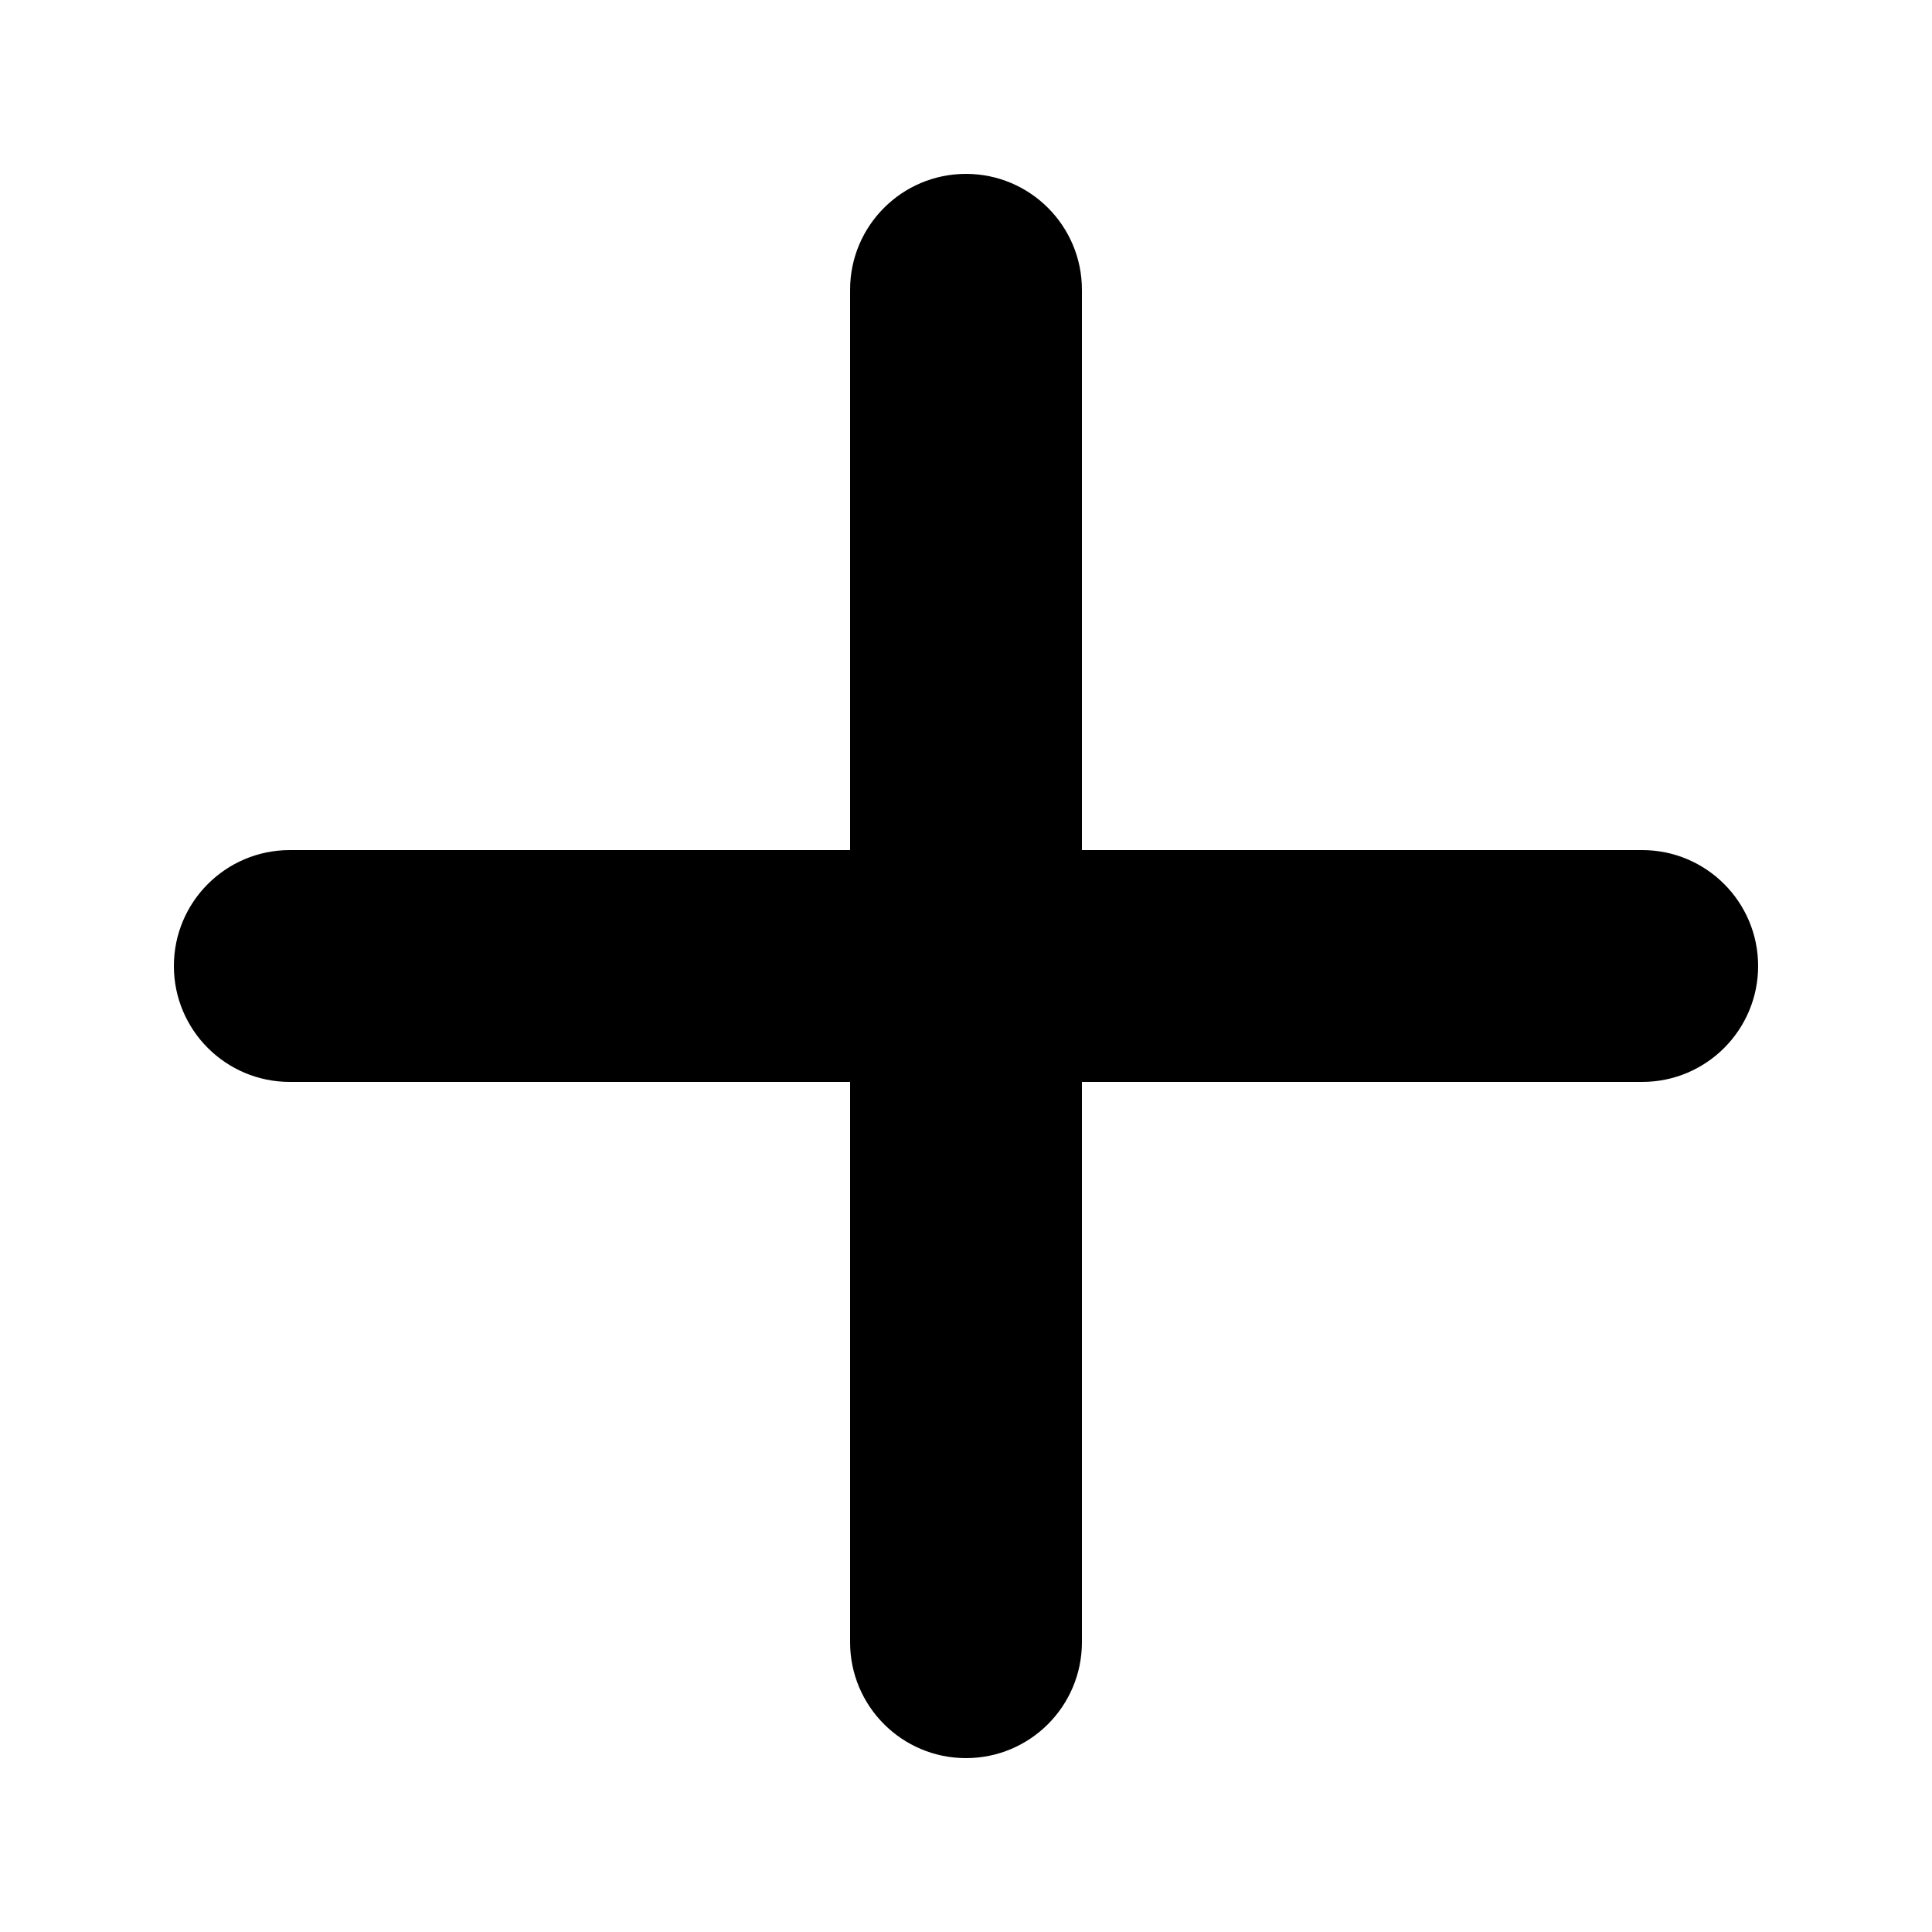
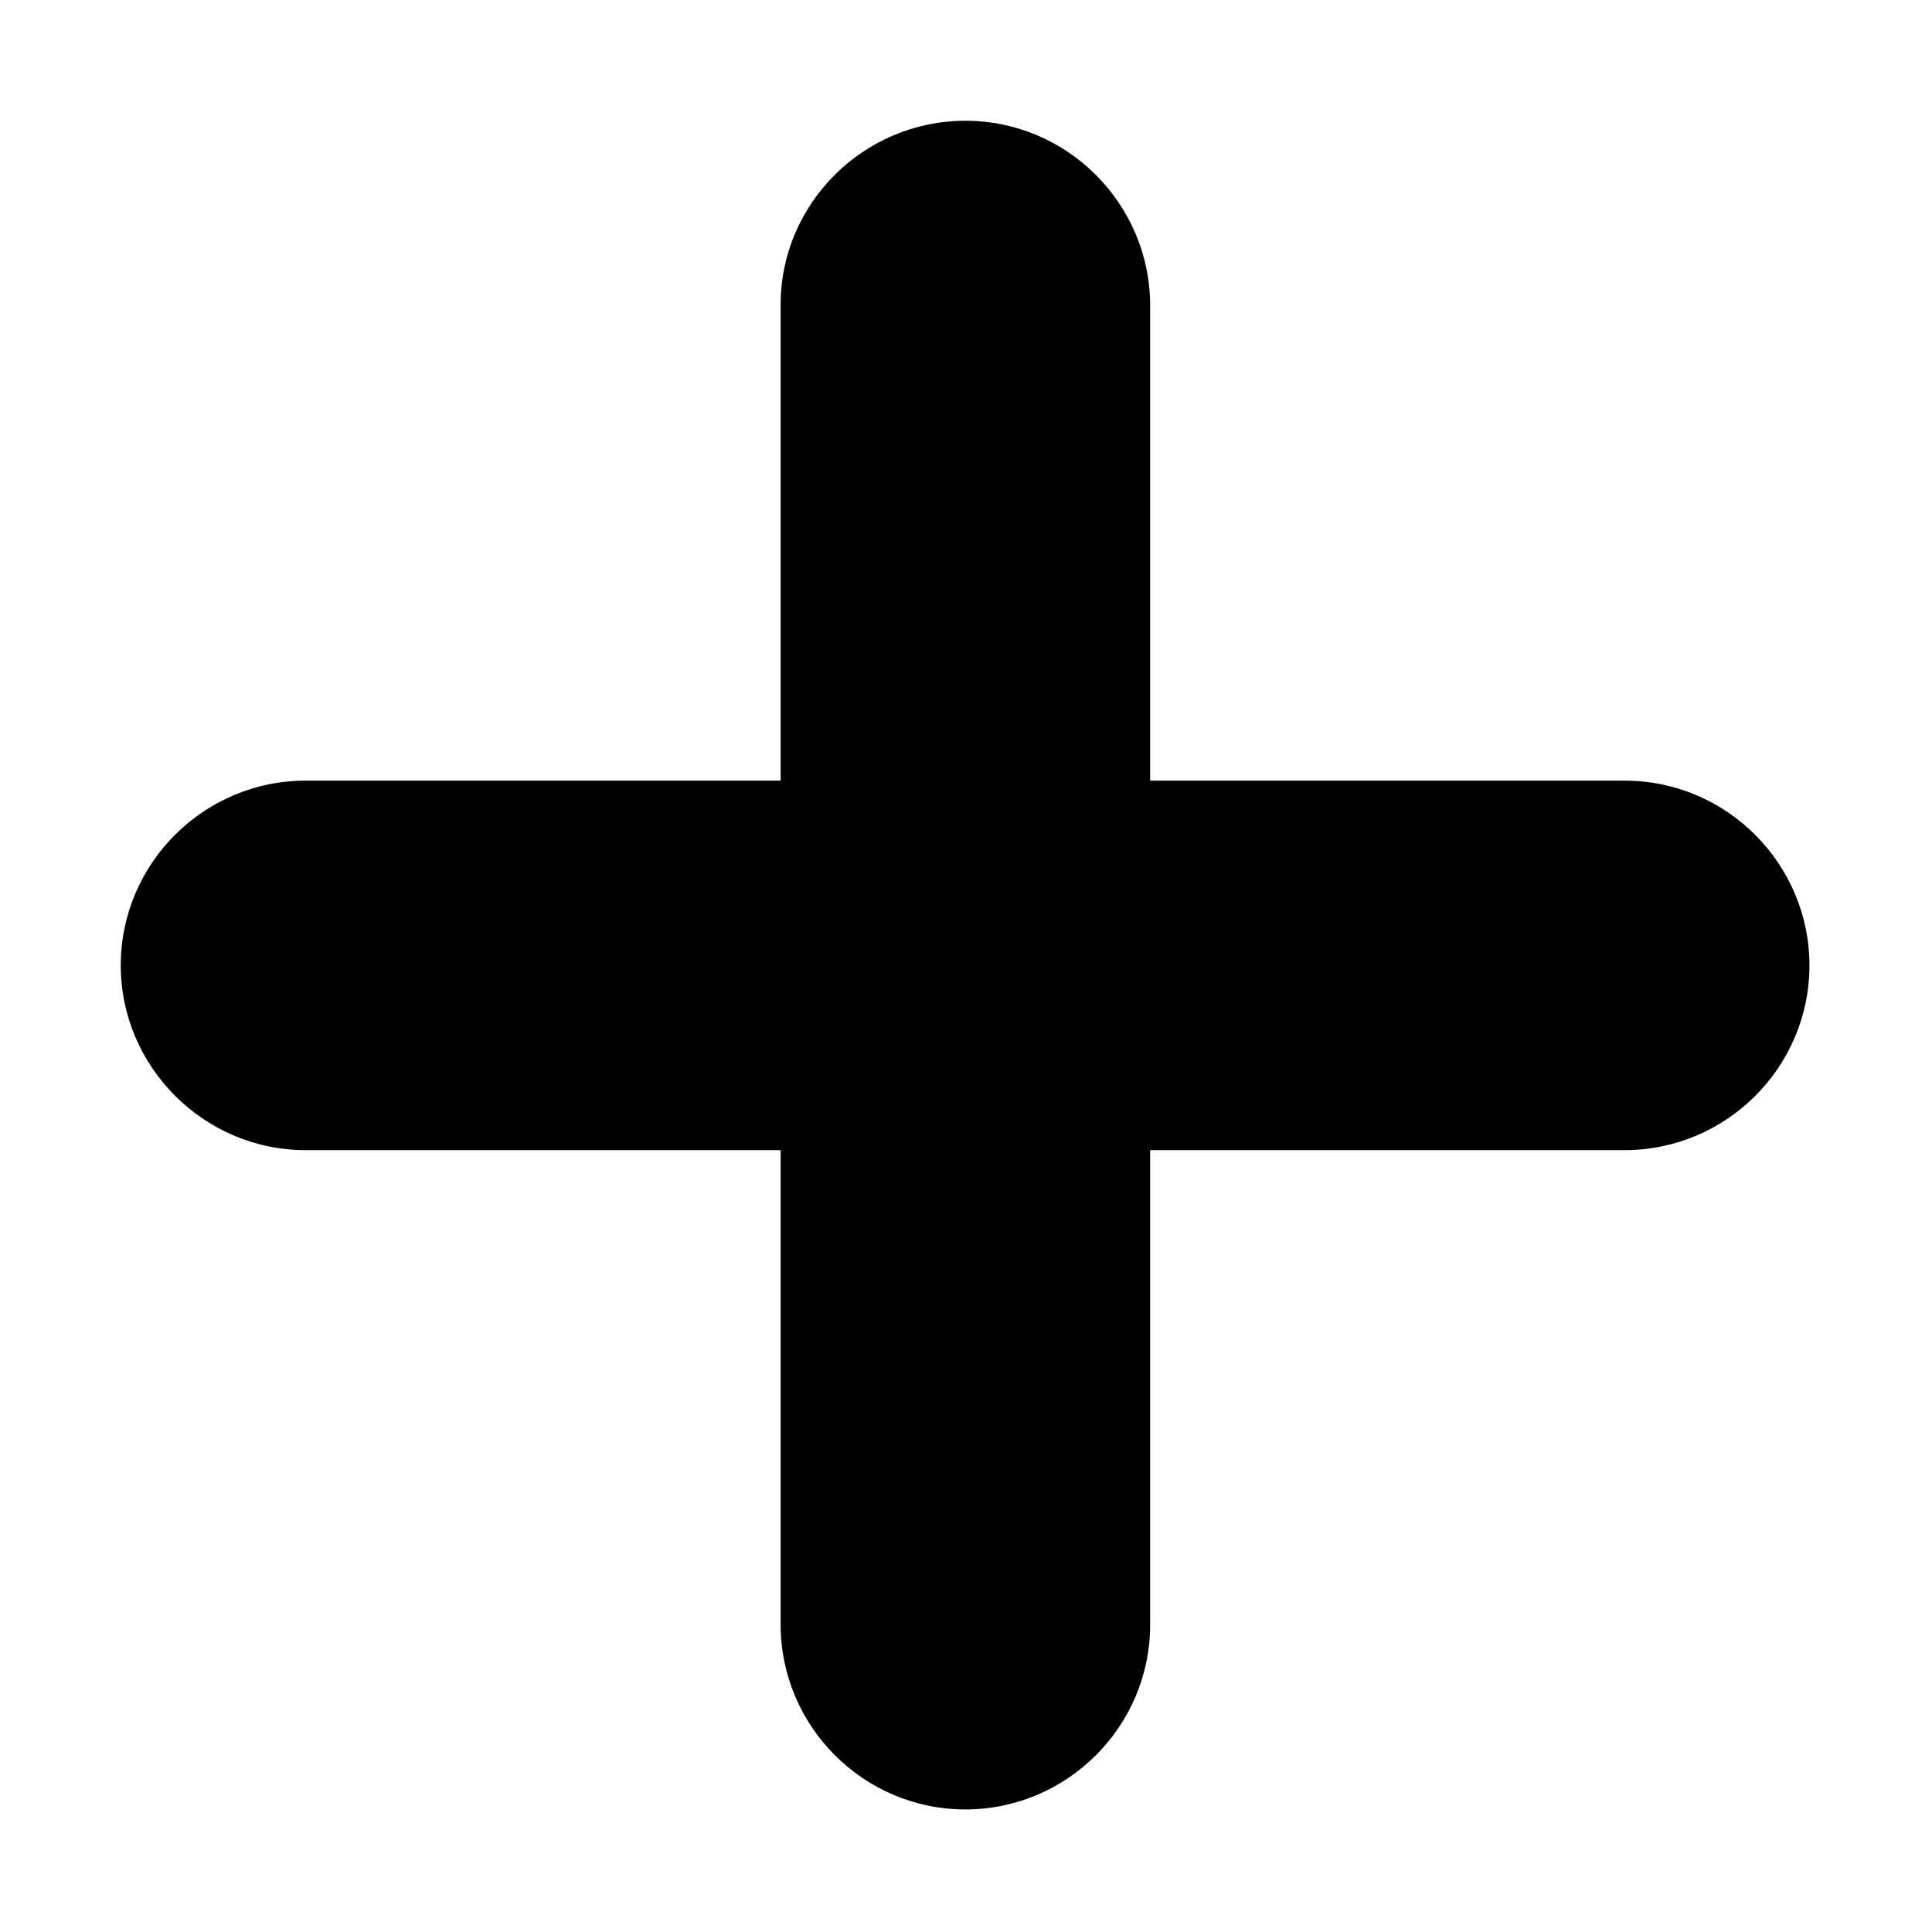
- <svg xmlns="http://www.w3.org/2000/svg" width="64px" height="64px" viewBox="0 0 20 20" fill="none" stroke="#000000" stroke-width="0.4">
-   <g id="SVGRepo_bgCarrier" stroke-width="0" />
-   <g id="SVGRepo_tracerCarrier" stroke-linecap="round" stroke-linejoin="round" />
-   <g id="SVGRepo_iconCarrier">
-     <path fill="#000000" fill-rule="evenodd" d="M9 17a1 1 0 102 0v-6h6a1 1 0 100-2h-6V3a1 1 0 10-2 0v6H3a1 1 0 000 2h6v6z" />
-   </g>
+ <svg xmlns="http://www.w3.org/2000/svg" width="100%" height="100%" viewBox="0 0 32 32" fill="none">
+   <path d="M19.05 5.06C19.05 3.38 17.68 2 15.99 2C14.3 2 12.92 3.38 12.93 5.06V12.93H5.06C3.38 12.93 2 14.3 2 15.99C2 17.67 3.38 19.05 5.06 19.05H12.93V26.91C12.93 28.59 14.3 29.97 15.99 29.97C17.67 29.97 19.05 28.6 19.05 26.91V19.05H26.91C28.59 19.05 29.97 17.68 29.97 15.99C29.97 14.31 28.6 12.93 26.91 12.93H19.05V5.06Z" fill="#000000" fill-opacity="1.00" />
</svg>
